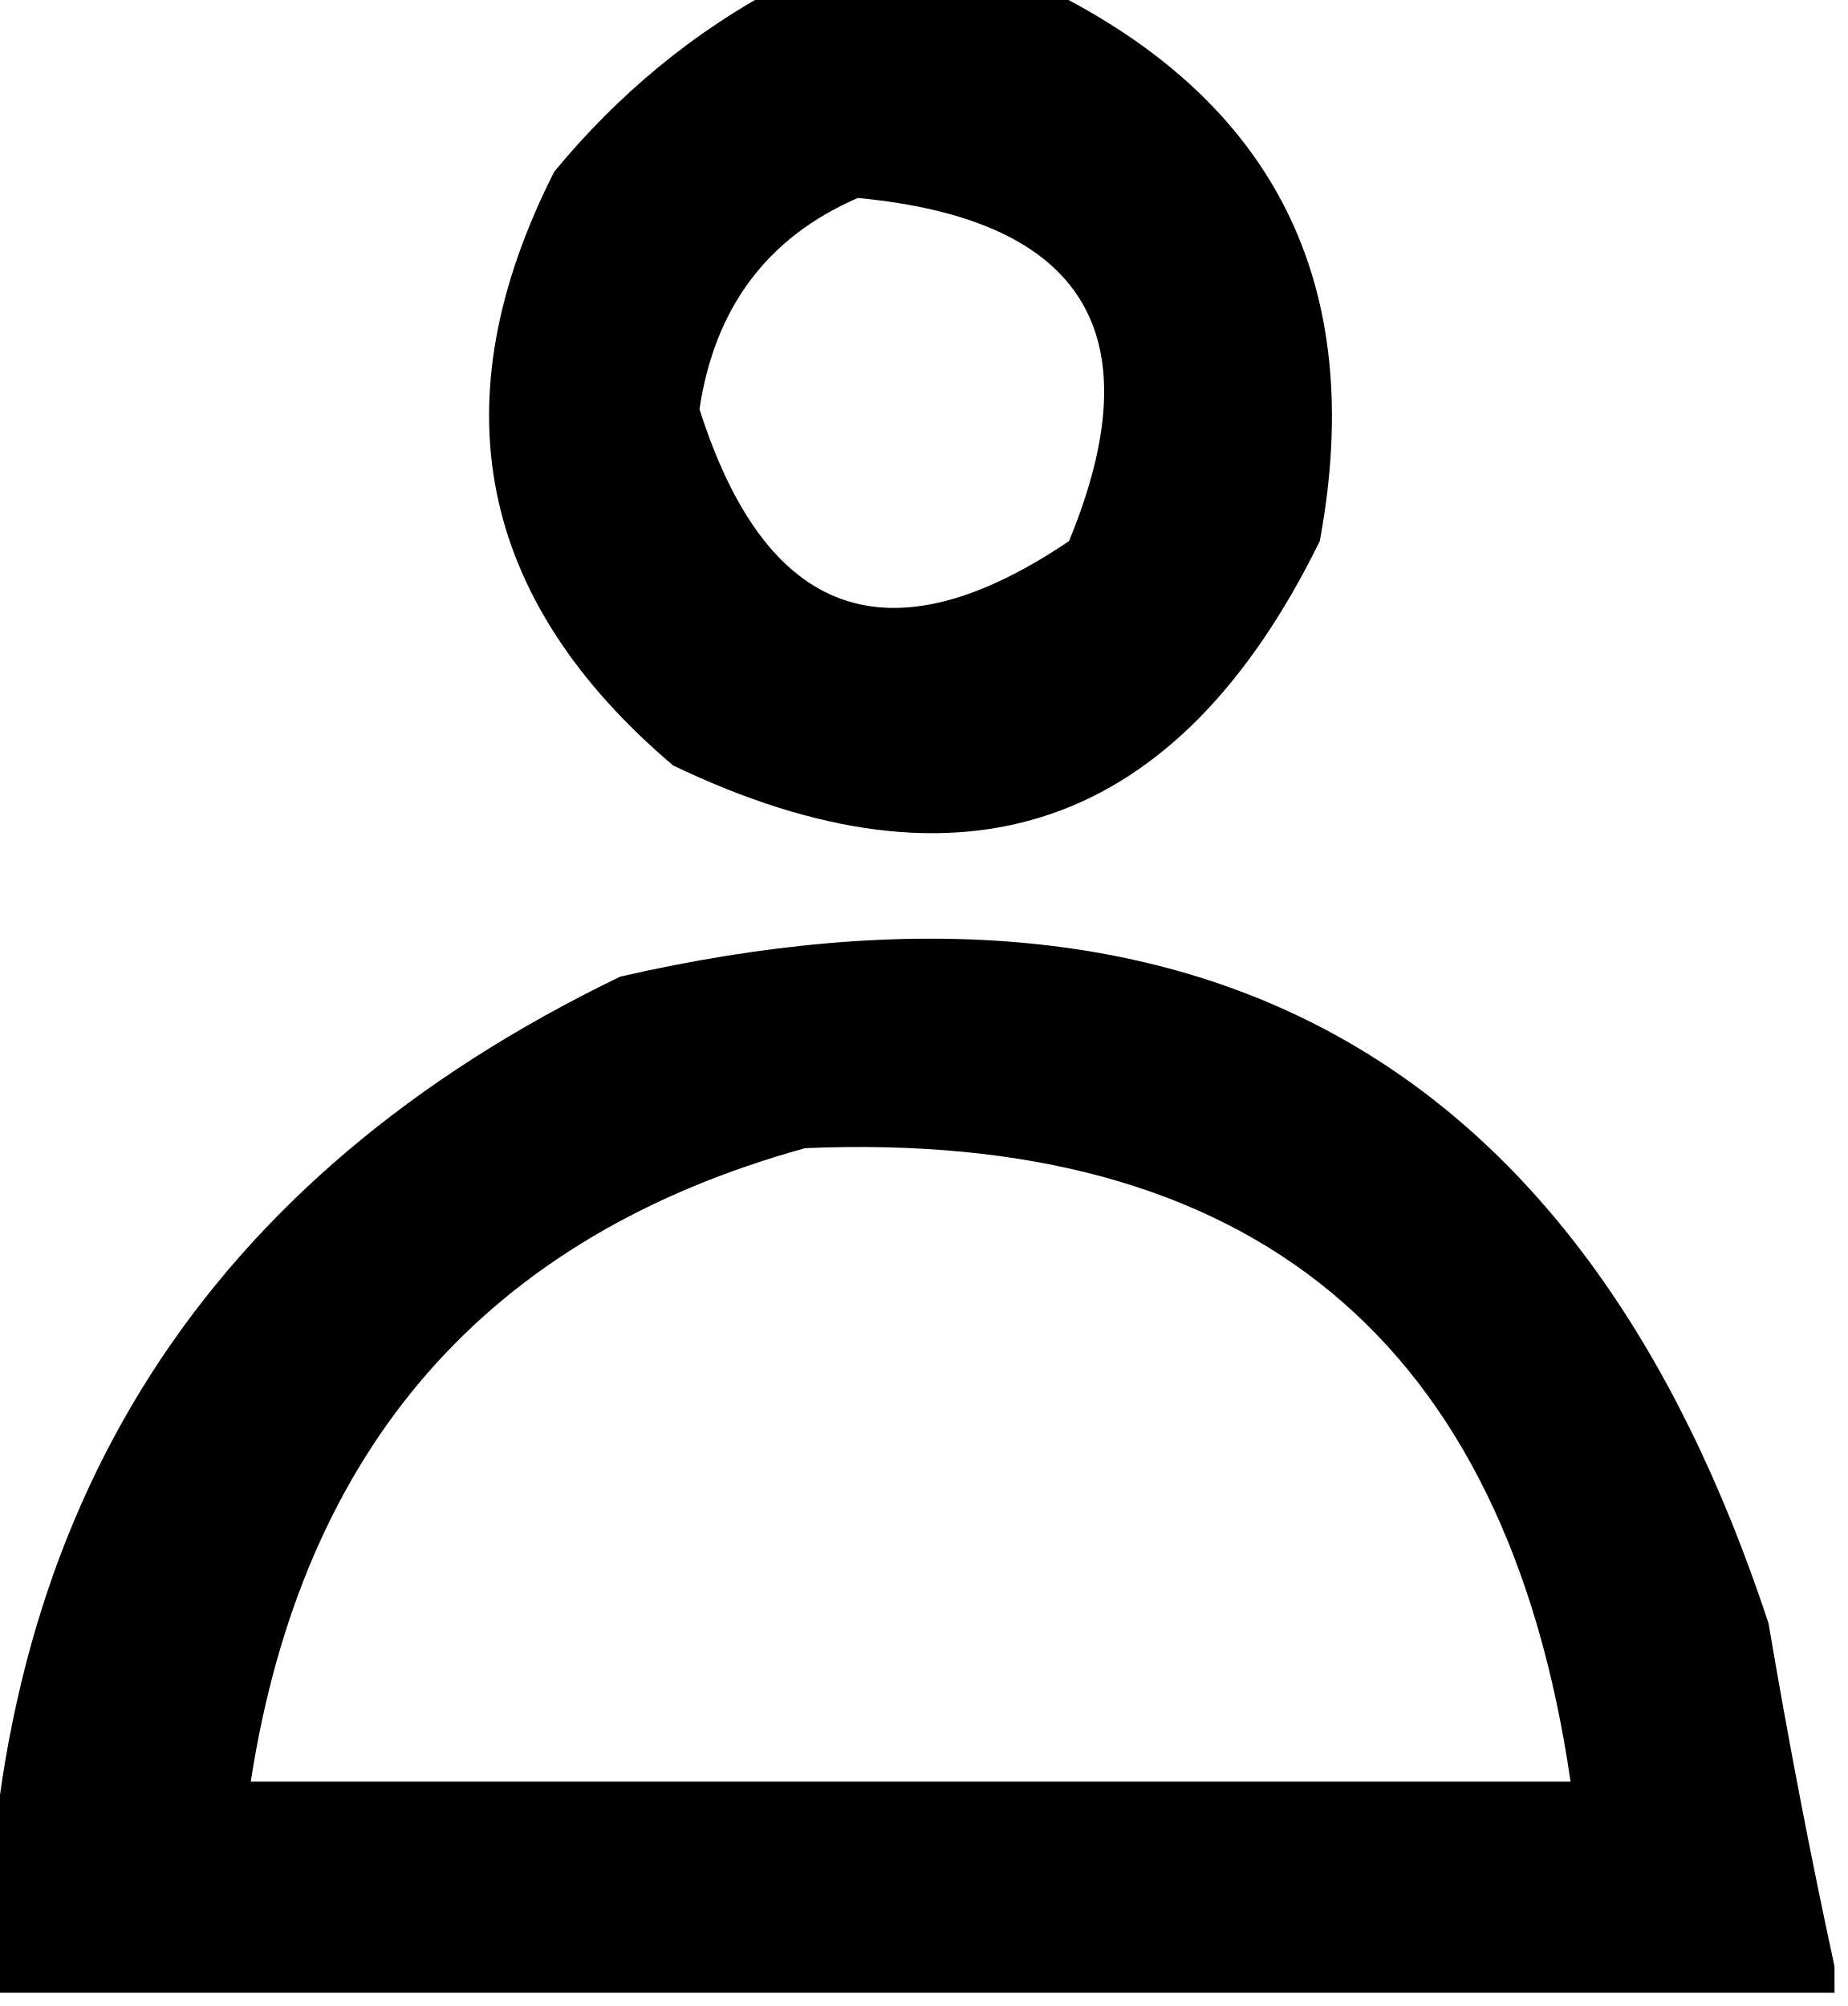
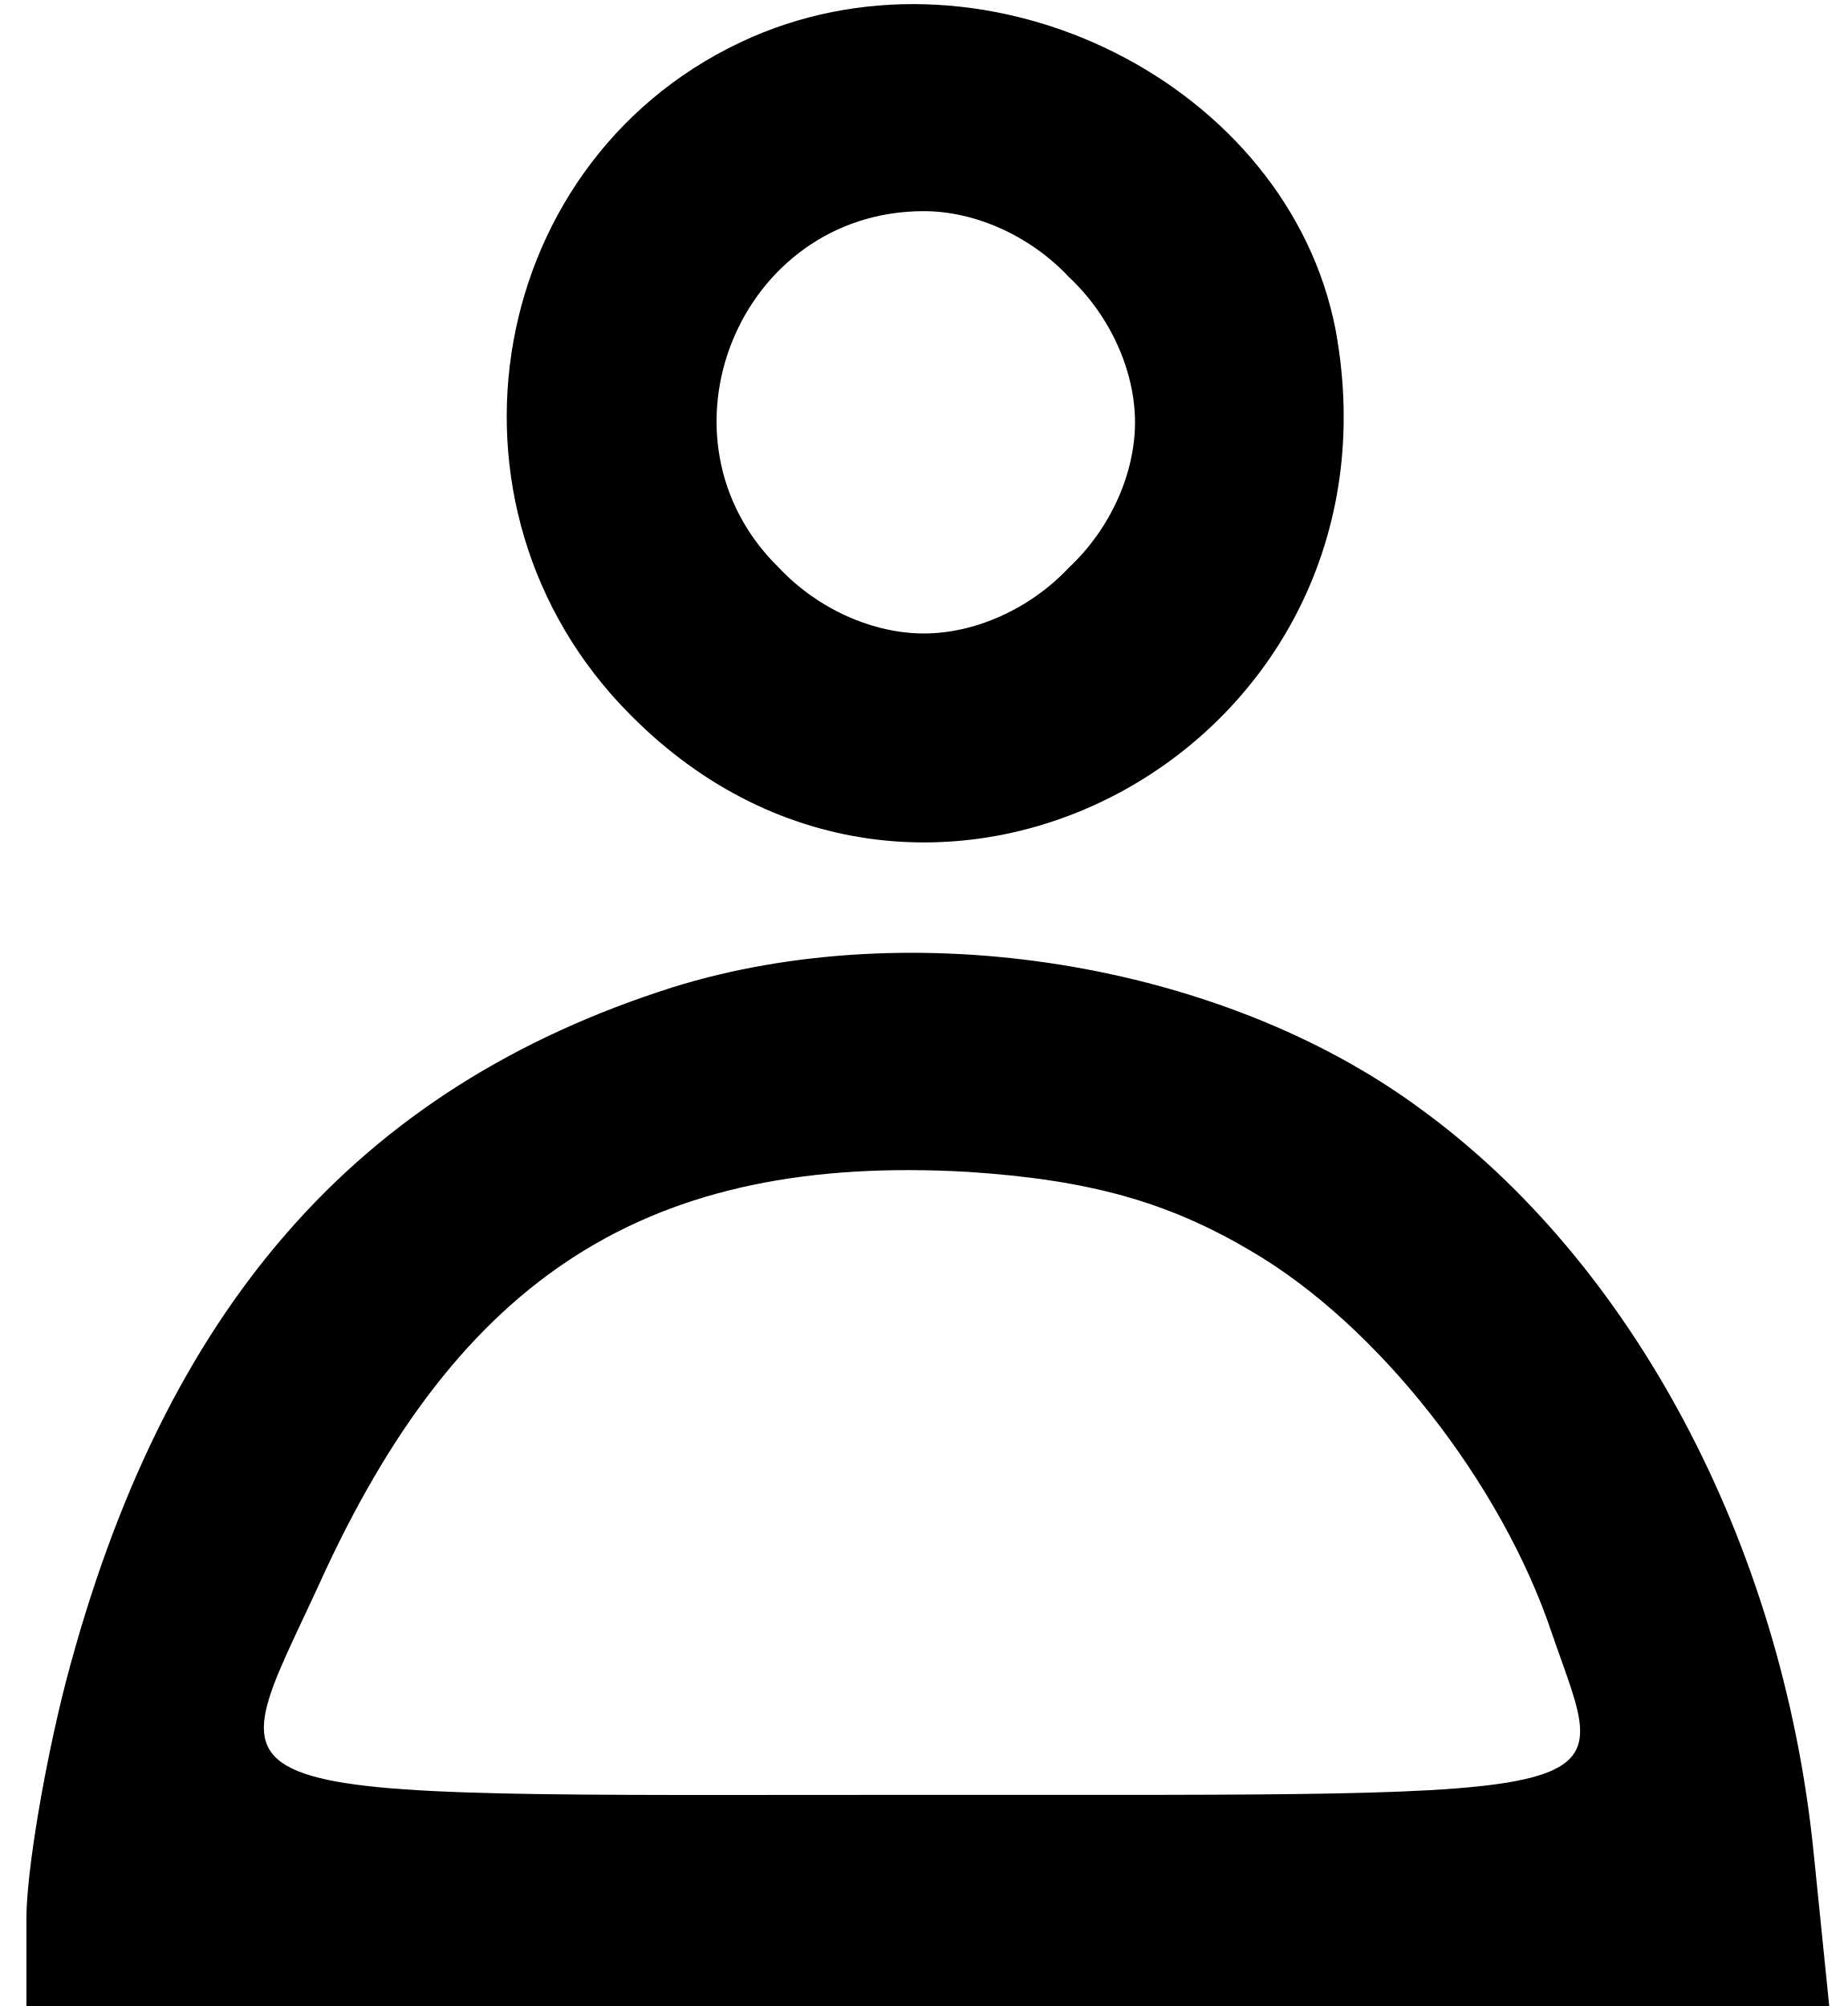
- <svg xmlns="http://www.w3.org/2000/svg" version="1.1" width="70px" height="76px" style="shape-rendering:geometricPrecision; text-rendering:geometricPrecision; image-rendering:optimizeQuality; fill-rule:evenodd; clip-rule:evenodd">
-   <g>
-     <path style="opacity:1" fill="currentColor" d="M 29.5,-0.5 C 32.833,-0.5 36.167,-0.5 39.5,-0.5C 48.305,3.777 51.805,10.777 50,20.5C 44.638,31.431 36.472,34.265 25.5,29C 18.085,22.705 16.585,15.205 21,6.5C 23.441,3.546 26.274,1.213 29.5,-0.5 Z M 32.5,7.5 C 41.07,8.316 43.736,12.649 40.5,20.5C 33.687,25.099 29.02,23.433 26.5,15.5C 27.075,11.651 29.075,8.984 32.5,7.5 Z" />
-   </g>
-   <g>
-     <path style="opacity:1" fill="currentColor" d="M 69.5,74.5 C 69.5,74.833 69.5,75.167 69.5,75.5C 46.167,75.5 22.833,75.5 -0.5,75.5C -0.5,75.167 -0.5,74.833 -0.5,74.5C -0.205,57.078 7.795,44.578 23.5,37C 45.465,31.972 59.965,40.139 67,61.5C 67.76,65.988 68.594,70.322 69.5,74.5 Z M 30.5,43.5 C 47.406,42.783 57.073,50.783 59.5,67.5C 42.833,67.5 26.167,67.5 9.5,67.5C 11.456,54.831 18.456,46.831 30.5,43.5 Z" />
+ <svg xmlns="http://www.w3.org/2000/svg" version="1.0" width="70pt" height="76pt" viewBox="0 0 70 76" preserveAspectRatio="xMidYMid meet">
+   <g transform="translate(0,76) scale(0.1,-0.1)" fill="currentColor" stroke="none">
+     <path d="M285 746 c-101 -44 -125 -178 -46 -257 112 -113 296 -12 267 146 -18 93 -131 150 -221 111z m120 -91 c16 -15 25 -36 25 -55 0 -19 -9 -40 -25 -55 -15 -16 -36 -25 -55 -25 -19 0 -40 9 -55 25 -50 49 -15 135 55 135 19 0 40 -9 55 -25z" />
+     <path d="M255 386 c-120 -38 -193 -122 -230 -263 -8 -31 -15 -72 -15 -90 l0 -33 341 0 342 0 -6 59 c-12 117 -69 223 -149 281 -76 56 -193 74 -283 46z m219 -100 c48 -28 95 -88 114 -145 22 -64 36 -61 -238 -61 -282 0 -268 -5 -229 80 53 117 125 163 246 156 45 -3 75 -11 107 -30z" />
  </g>
</svg>
